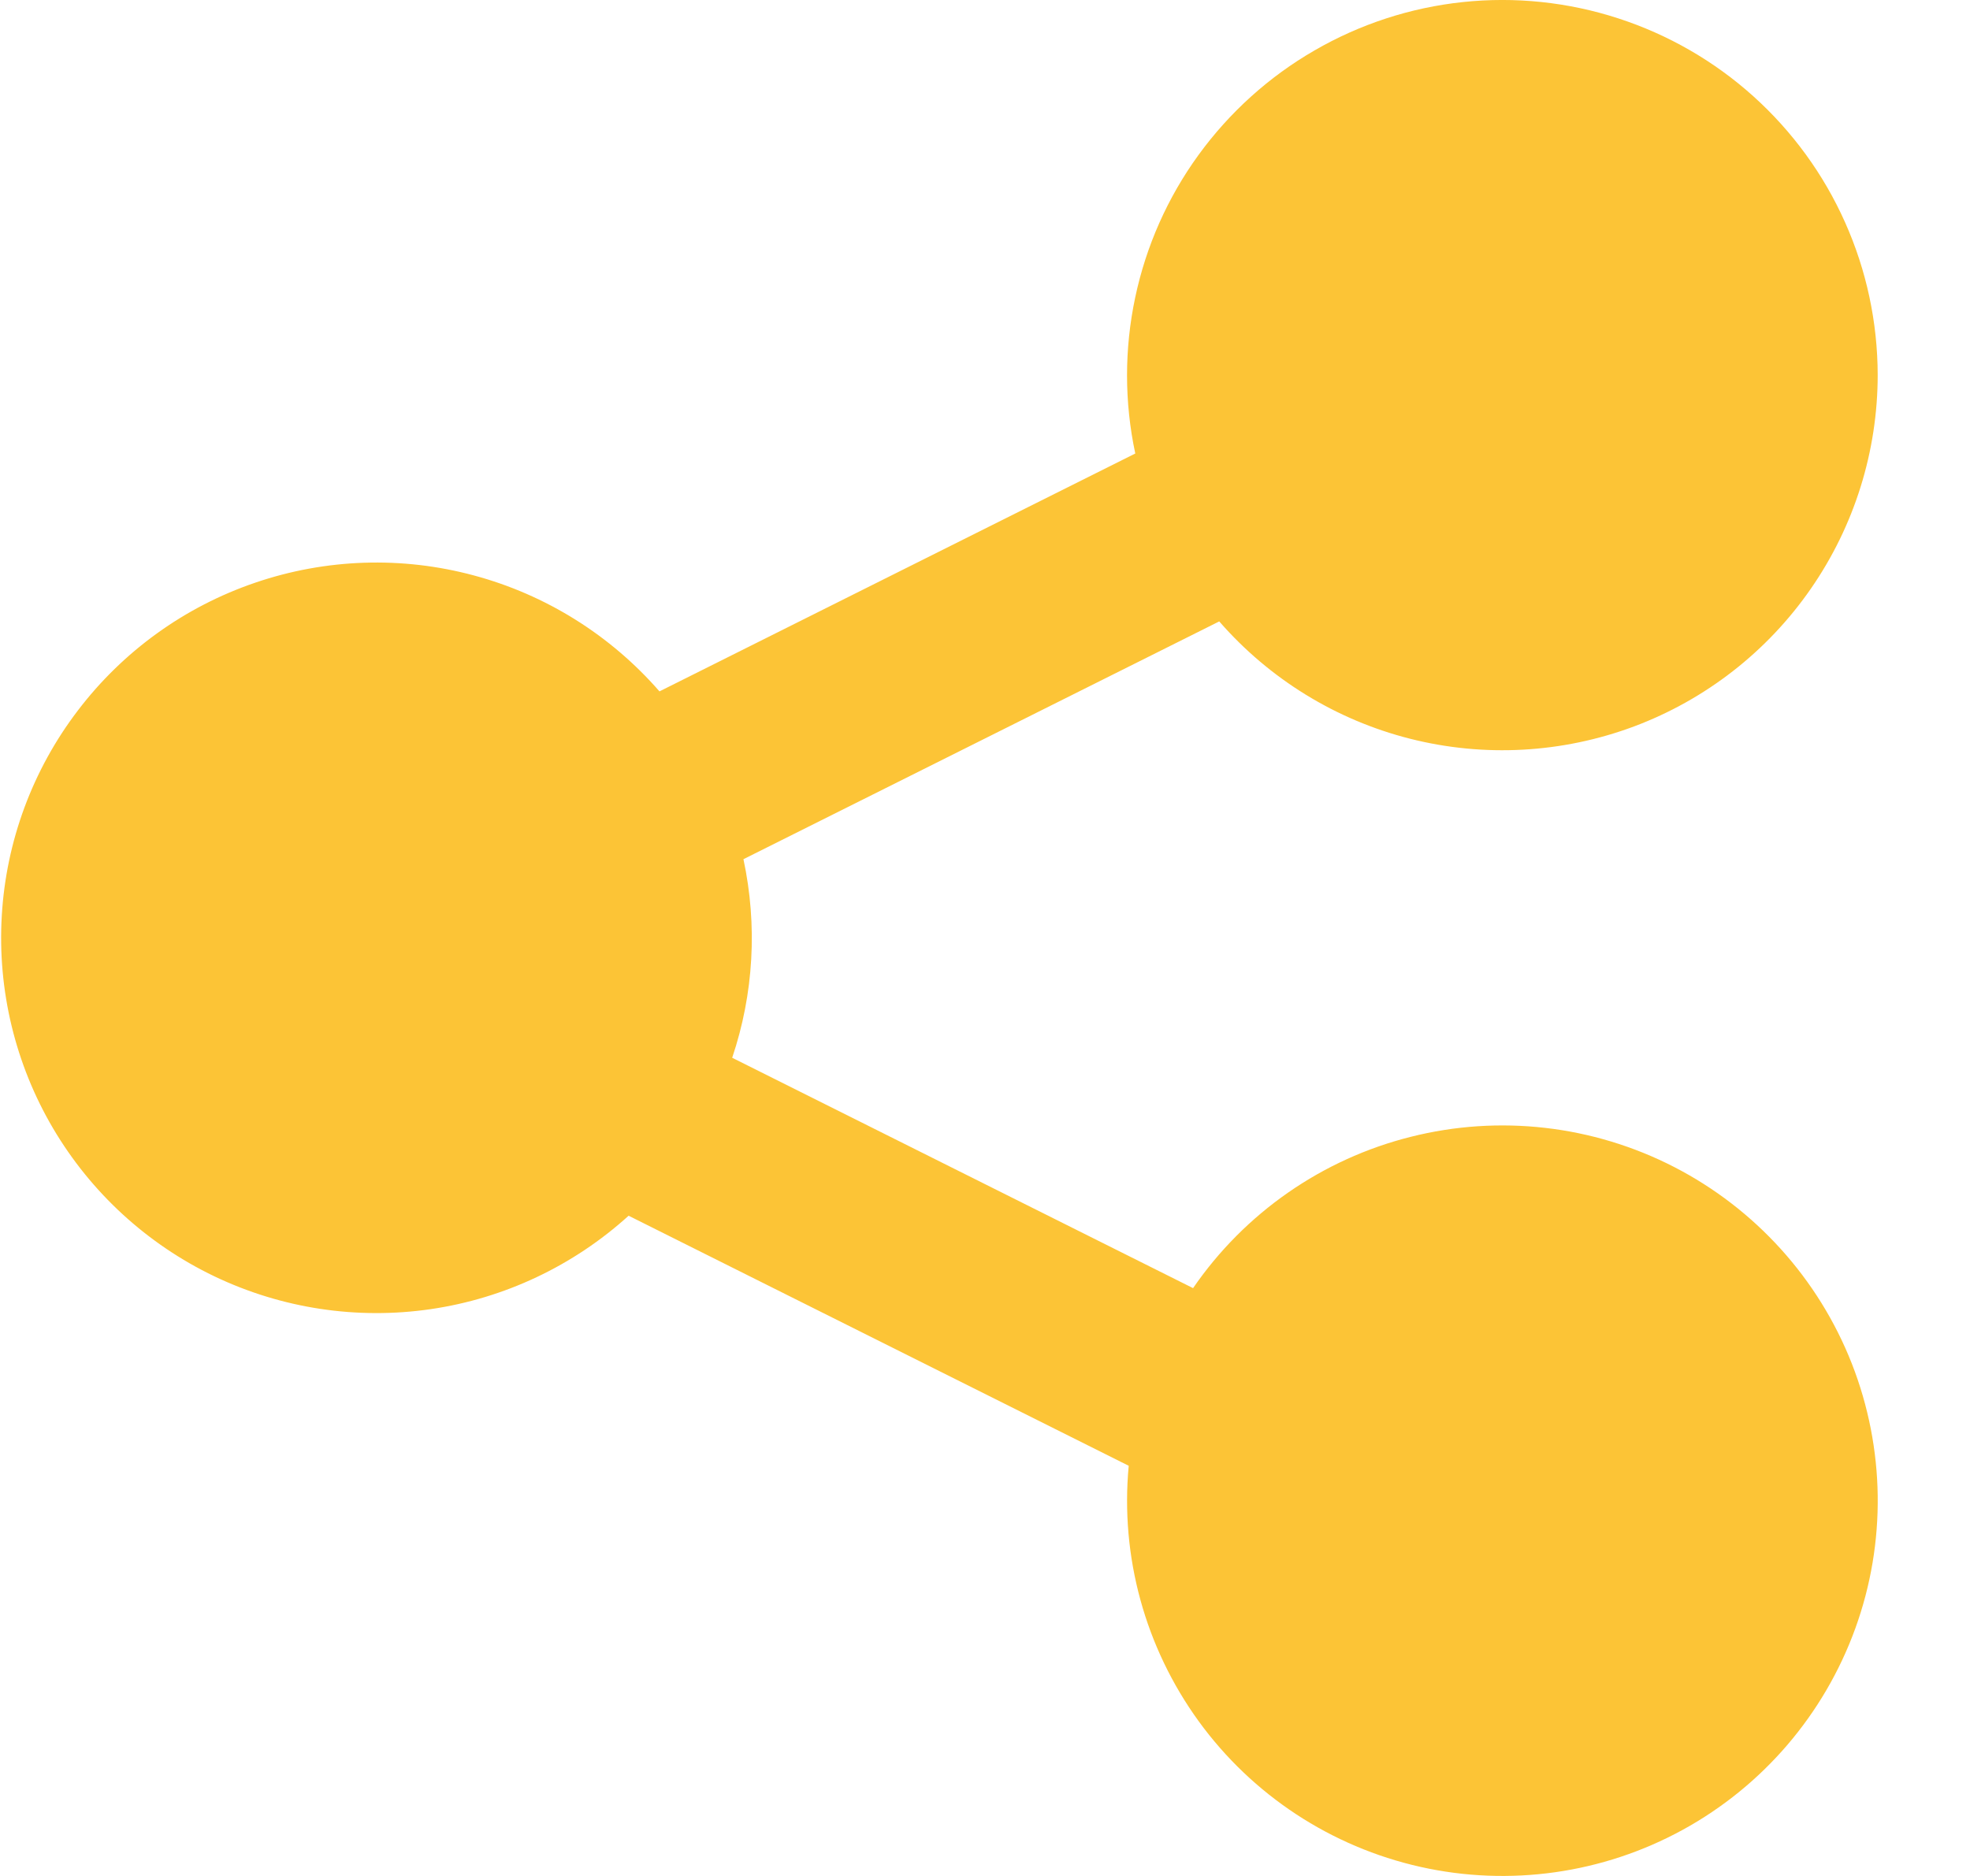
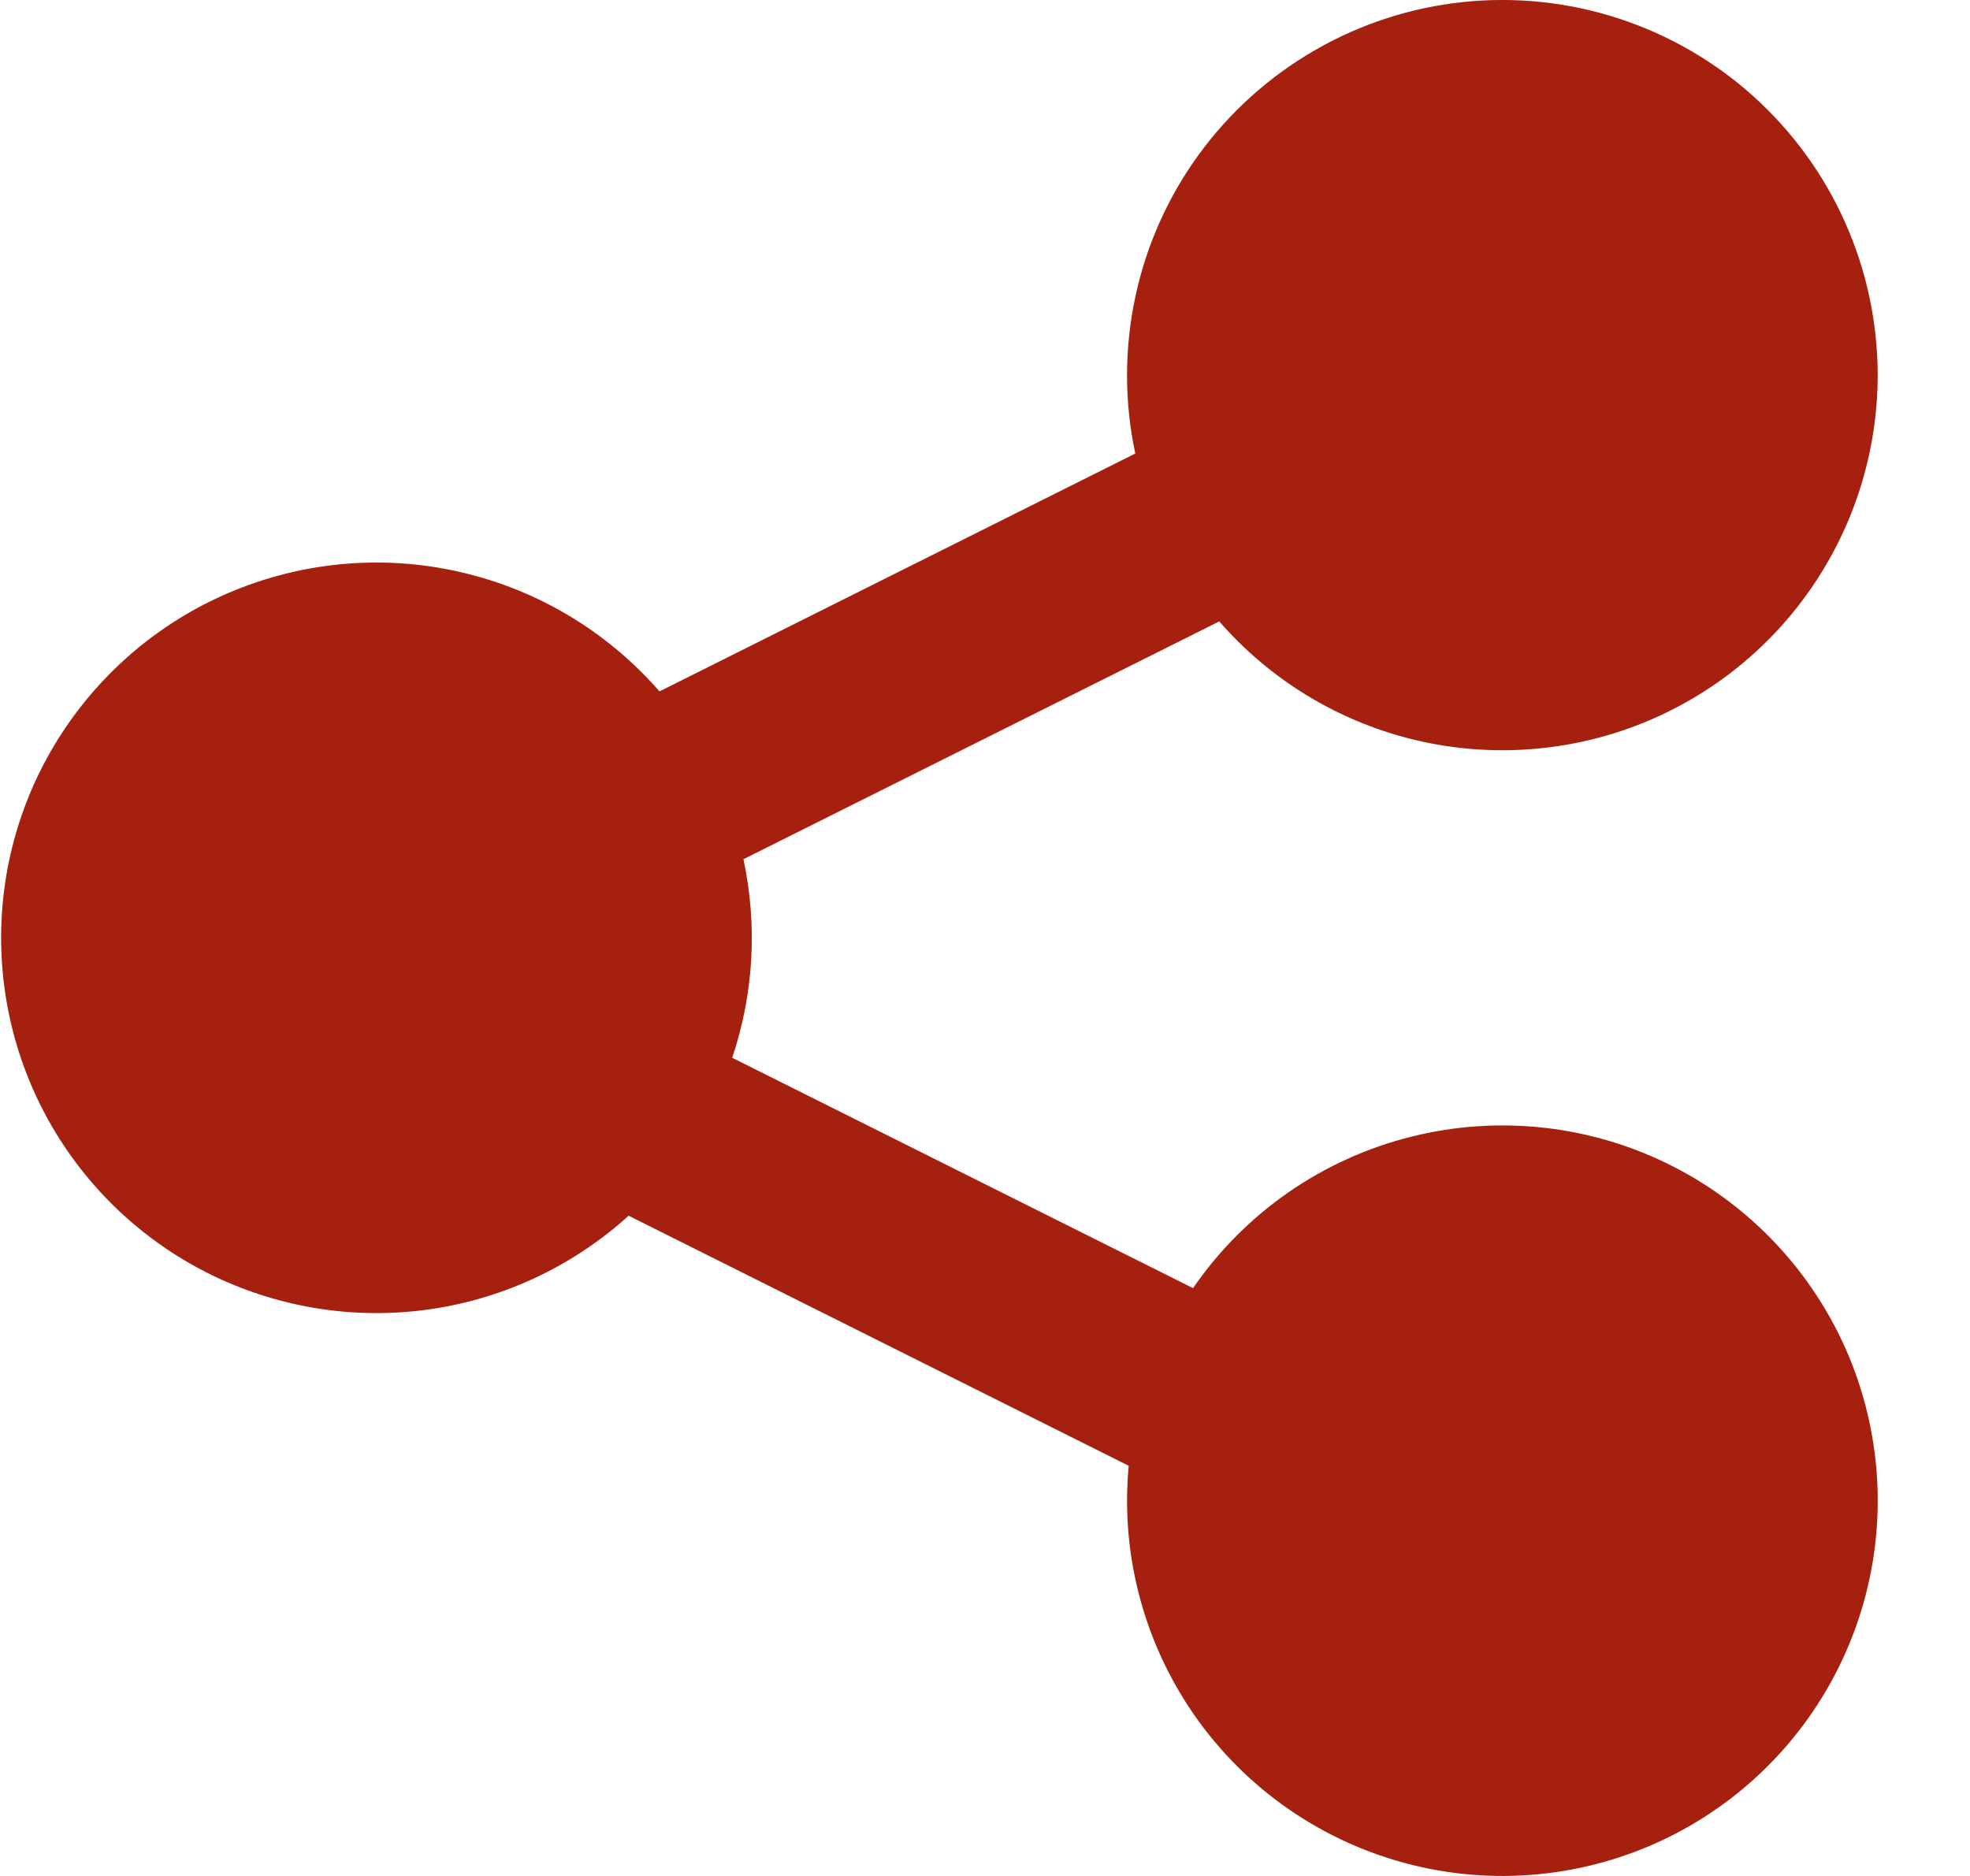
<svg xmlns="http://www.w3.org/2000/svg" width="21" height="20" viewBox="0 0 21 20" fill="none">
-   <path fill-rule="evenodd" clip-rule="evenodd" d="M20.016 3.997C20.015 3.437 19.897 2.882 19.668 2.37C19.44 1.858 19.106 1.4 18.689 1.025C18.273 0.651 17.782 0.368 17.248 0.195C16.715 0.022 16.151 -0.037 15.594 0.022C15.036 0.081 14.497 0.257 14.012 0.538C13.527 0.818 13.106 1.198 12.776 1.652C12.447 2.105 12.217 2.623 12.101 3.172C11.985 3.72 11.985 4.287 12.102 4.835L7.03 7.371C6.508 6.772 5.82 6.341 5.052 6.135C4.285 5.928 3.473 5.955 2.721 6.212C1.969 6.468 1.31 6.943 0.829 7.576C0.347 8.208 0.065 8.97 0.019 9.763C-0.028 10.556 0.163 11.346 0.566 12.03C0.97 12.715 1.569 13.264 2.285 13.607C3.002 13.95 3.805 14.072 4.592 13.957C5.378 13.842 6.112 13.495 6.701 12.961L12.032 15.627C11.941 16.596 12.207 17.564 12.779 18.352C13.351 19.139 14.191 19.69 15.141 19.903C16.09 20.116 17.085 19.975 17.938 19.508C18.792 19.04 19.445 18.277 19.777 17.362C20.109 16.447 20.095 15.443 19.74 14.537C19.384 13.631 18.71 12.886 17.845 12.441C16.979 11.996 15.981 11.882 15.038 12.12C14.094 12.357 13.269 12.931 12.718 13.733L7.805 11.277C8.035 10.595 8.076 9.864 7.925 9.16L12.997 6.625C13.532 7.239 14.242 7.676 15.032 7.876C15.822 8.076 16.654 8.03 17.418 7.745C18.181 7.459 18.839 6.947 19.303 6.277C19.767 5.608 20.016 4.812 20.016 3.997Z" fill="#FCC436" />
+   <path fill-rule="evenodd" clip-rule="evenodd" d="M20.016 3.997C20.015 3.437 19.897 2.882 19.668 2.37C19.44 1.858 19.106 1.4 18.689 1.025C18.273 0.651 17.782 0.368 17.248 0.195C16.715 0.022 16.151 -0.037 15.594 0.022C15.036 0.081 14.497 0.257 14.012 0.538C13.527 0.818 13.106 1.198 12.776 1.652C12.447 2.105 12.217 2.623 12.101 3.172C11.985 3.72 11.985 4.287 12.102 4.835L7.03 7.371C6.508 6.772 5.82 6.341 5.052 6.135C4.285 5.928 3.473 5.955 2.721 6.212C1.969 6.468 1.31 6.943 0.829 7.576C0.347 8.208 0.065 8.97 0.019 9.763C-0.028 10.556 0.163 11.346 0.566 12.03C0.97 12.715 1.569 13.264 2.285 13.607C3.002 13.95 3.805 14.072 4.592 13.957C5.378 13.842 6.112 13.495 6.701 12.961L12.032 15.627C11.941 16.596 12.207 17.564 12.779 18.352C13.351 19.139 14.191 19.69 15.141 19.903C16.09 20.116 17.085 19.975 17.938 19.508C18.792 19.04 19.445 18.277 19.777 17.362C20.109 16.447 20.095 15.443 19.74 14.537C19.384 13.631 18.71 12.886 17.845 12.441C16.979 11.996 15.981 11.882 15.038 12.12C14.094 12.357 13.269 12.931 12.718 13.733L7.805 11.277C8.035 10.595 8.076 9.864 7.925 9.16L12.997 6.625C13.532 7.239 14.242 7.676 15.032 7.876C15.822 8.076 16.654 8.03 17.418 7.745C18.181 7.459 18.839 6.947 19.303 6.277C19.767 5.608 20.016 4.812 20.016 3.997Z" fill="rgb(165,32,15)" />
</svg>
